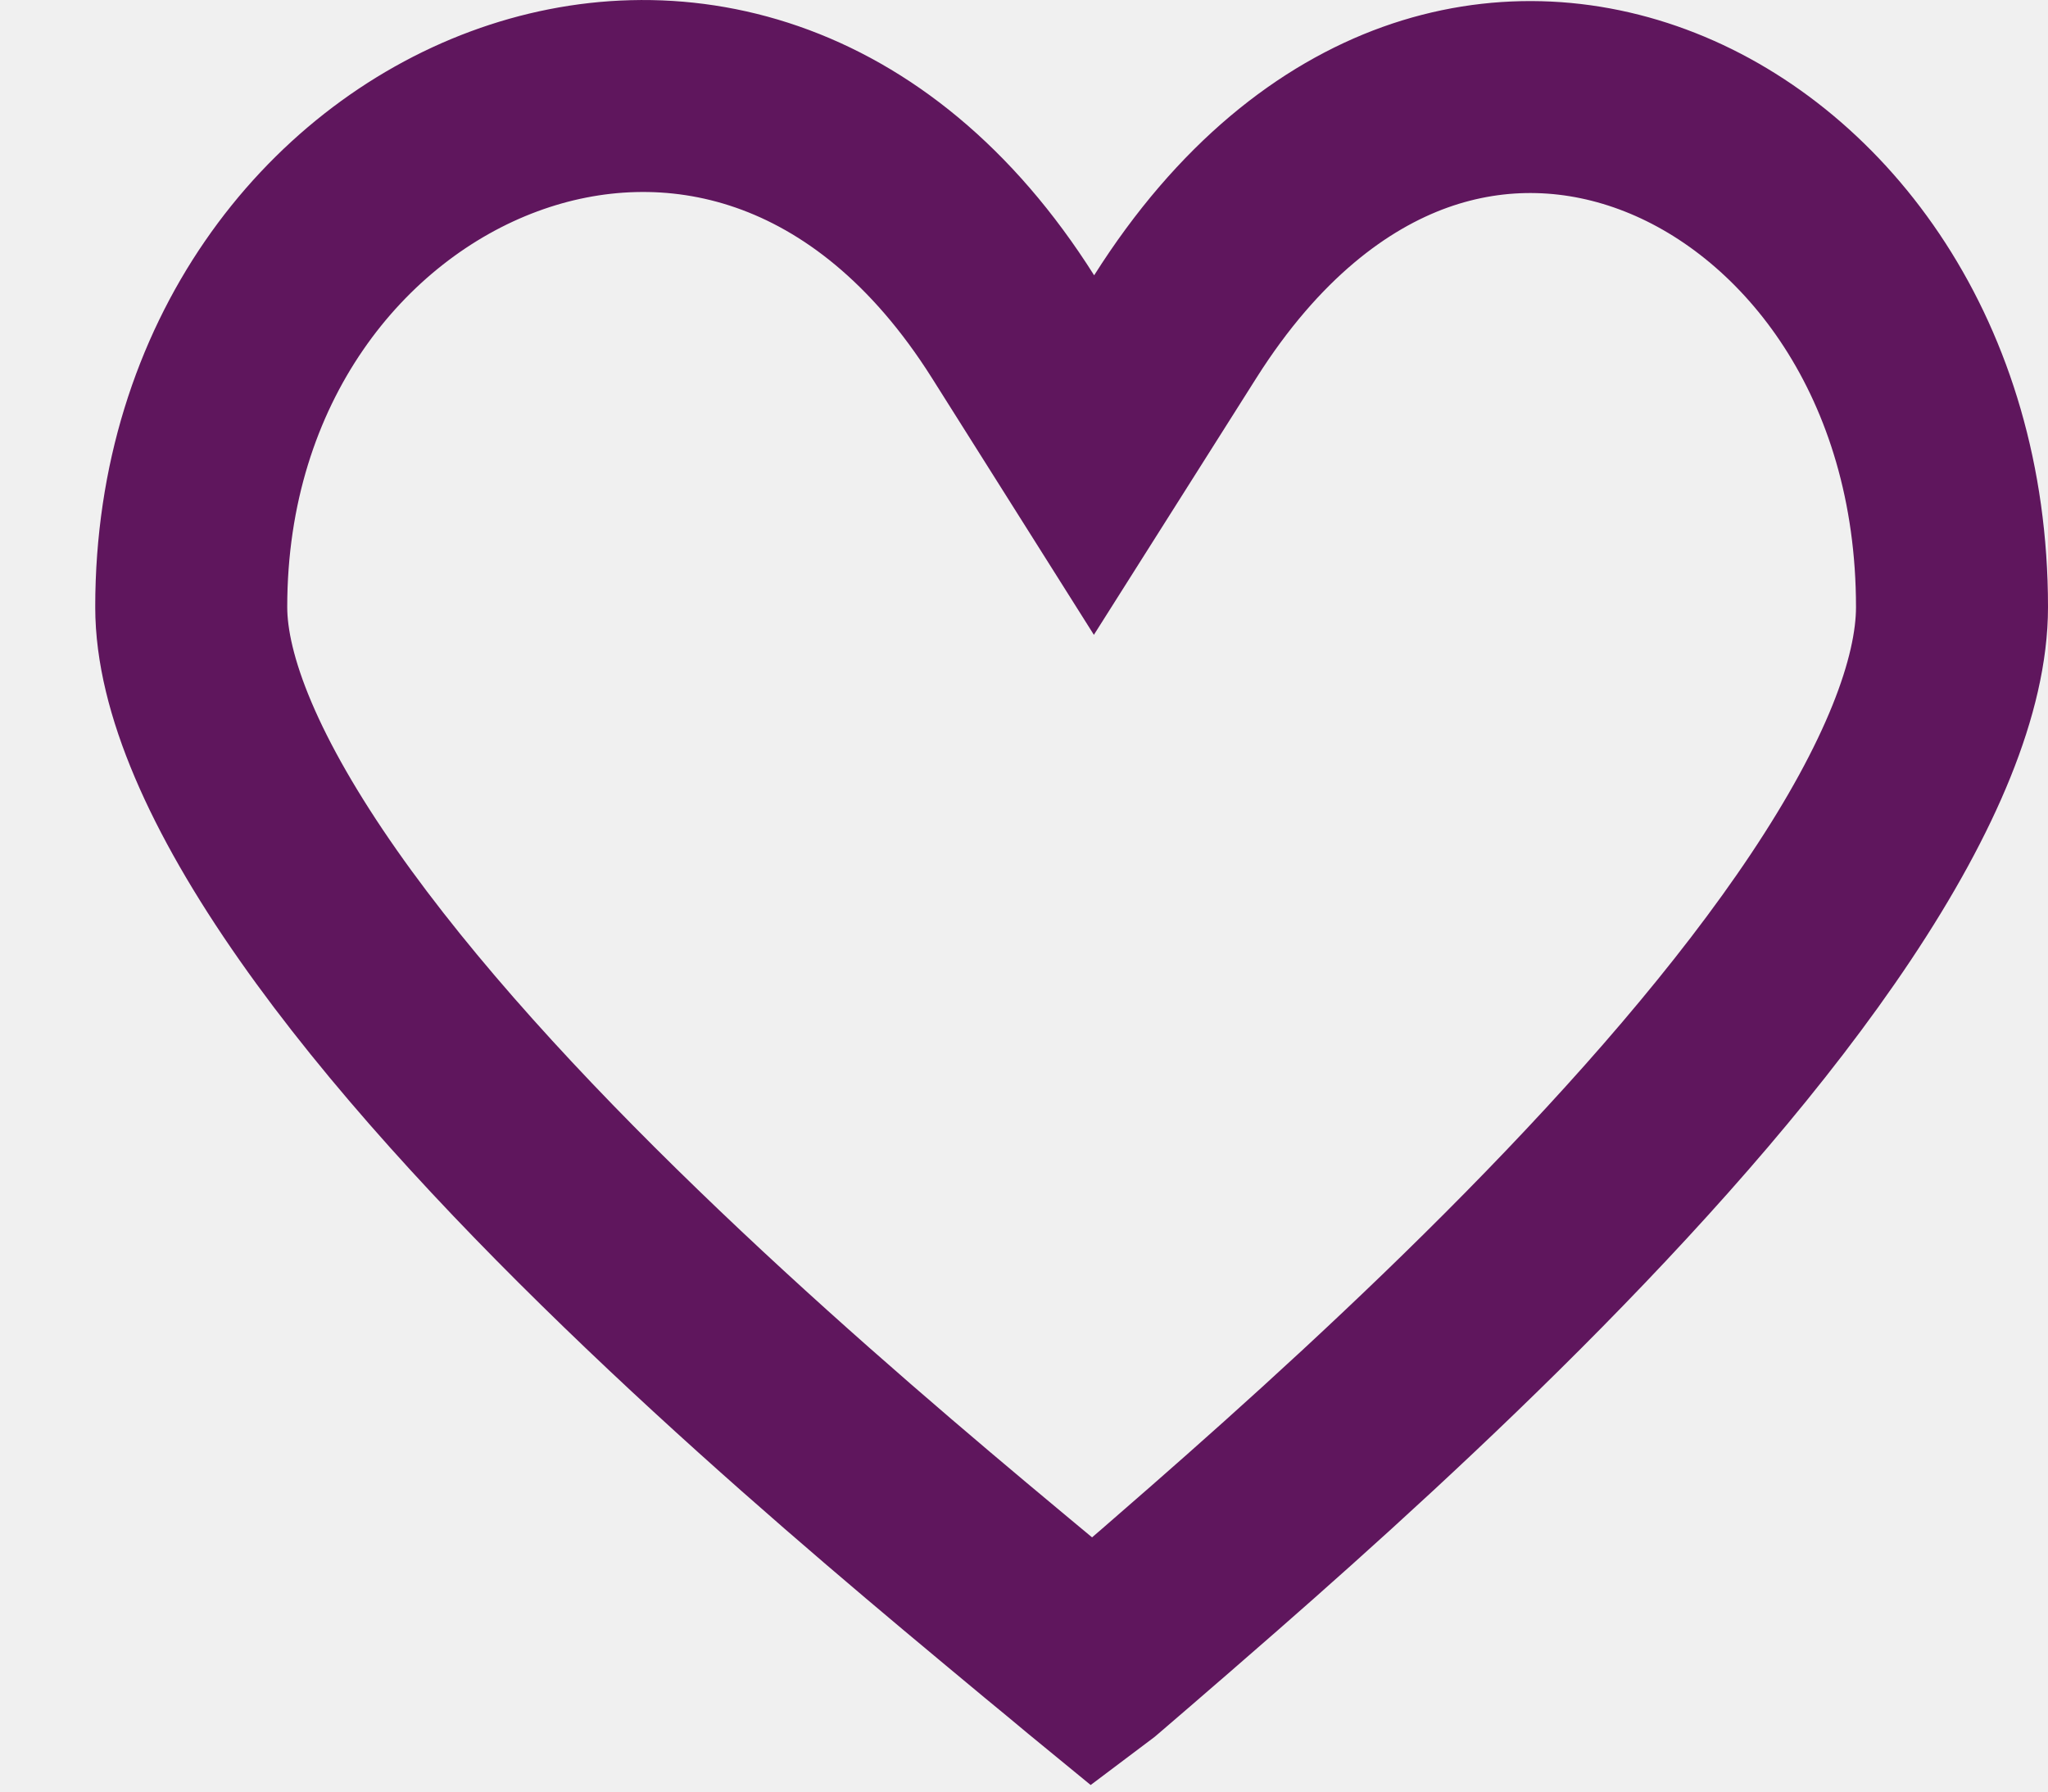
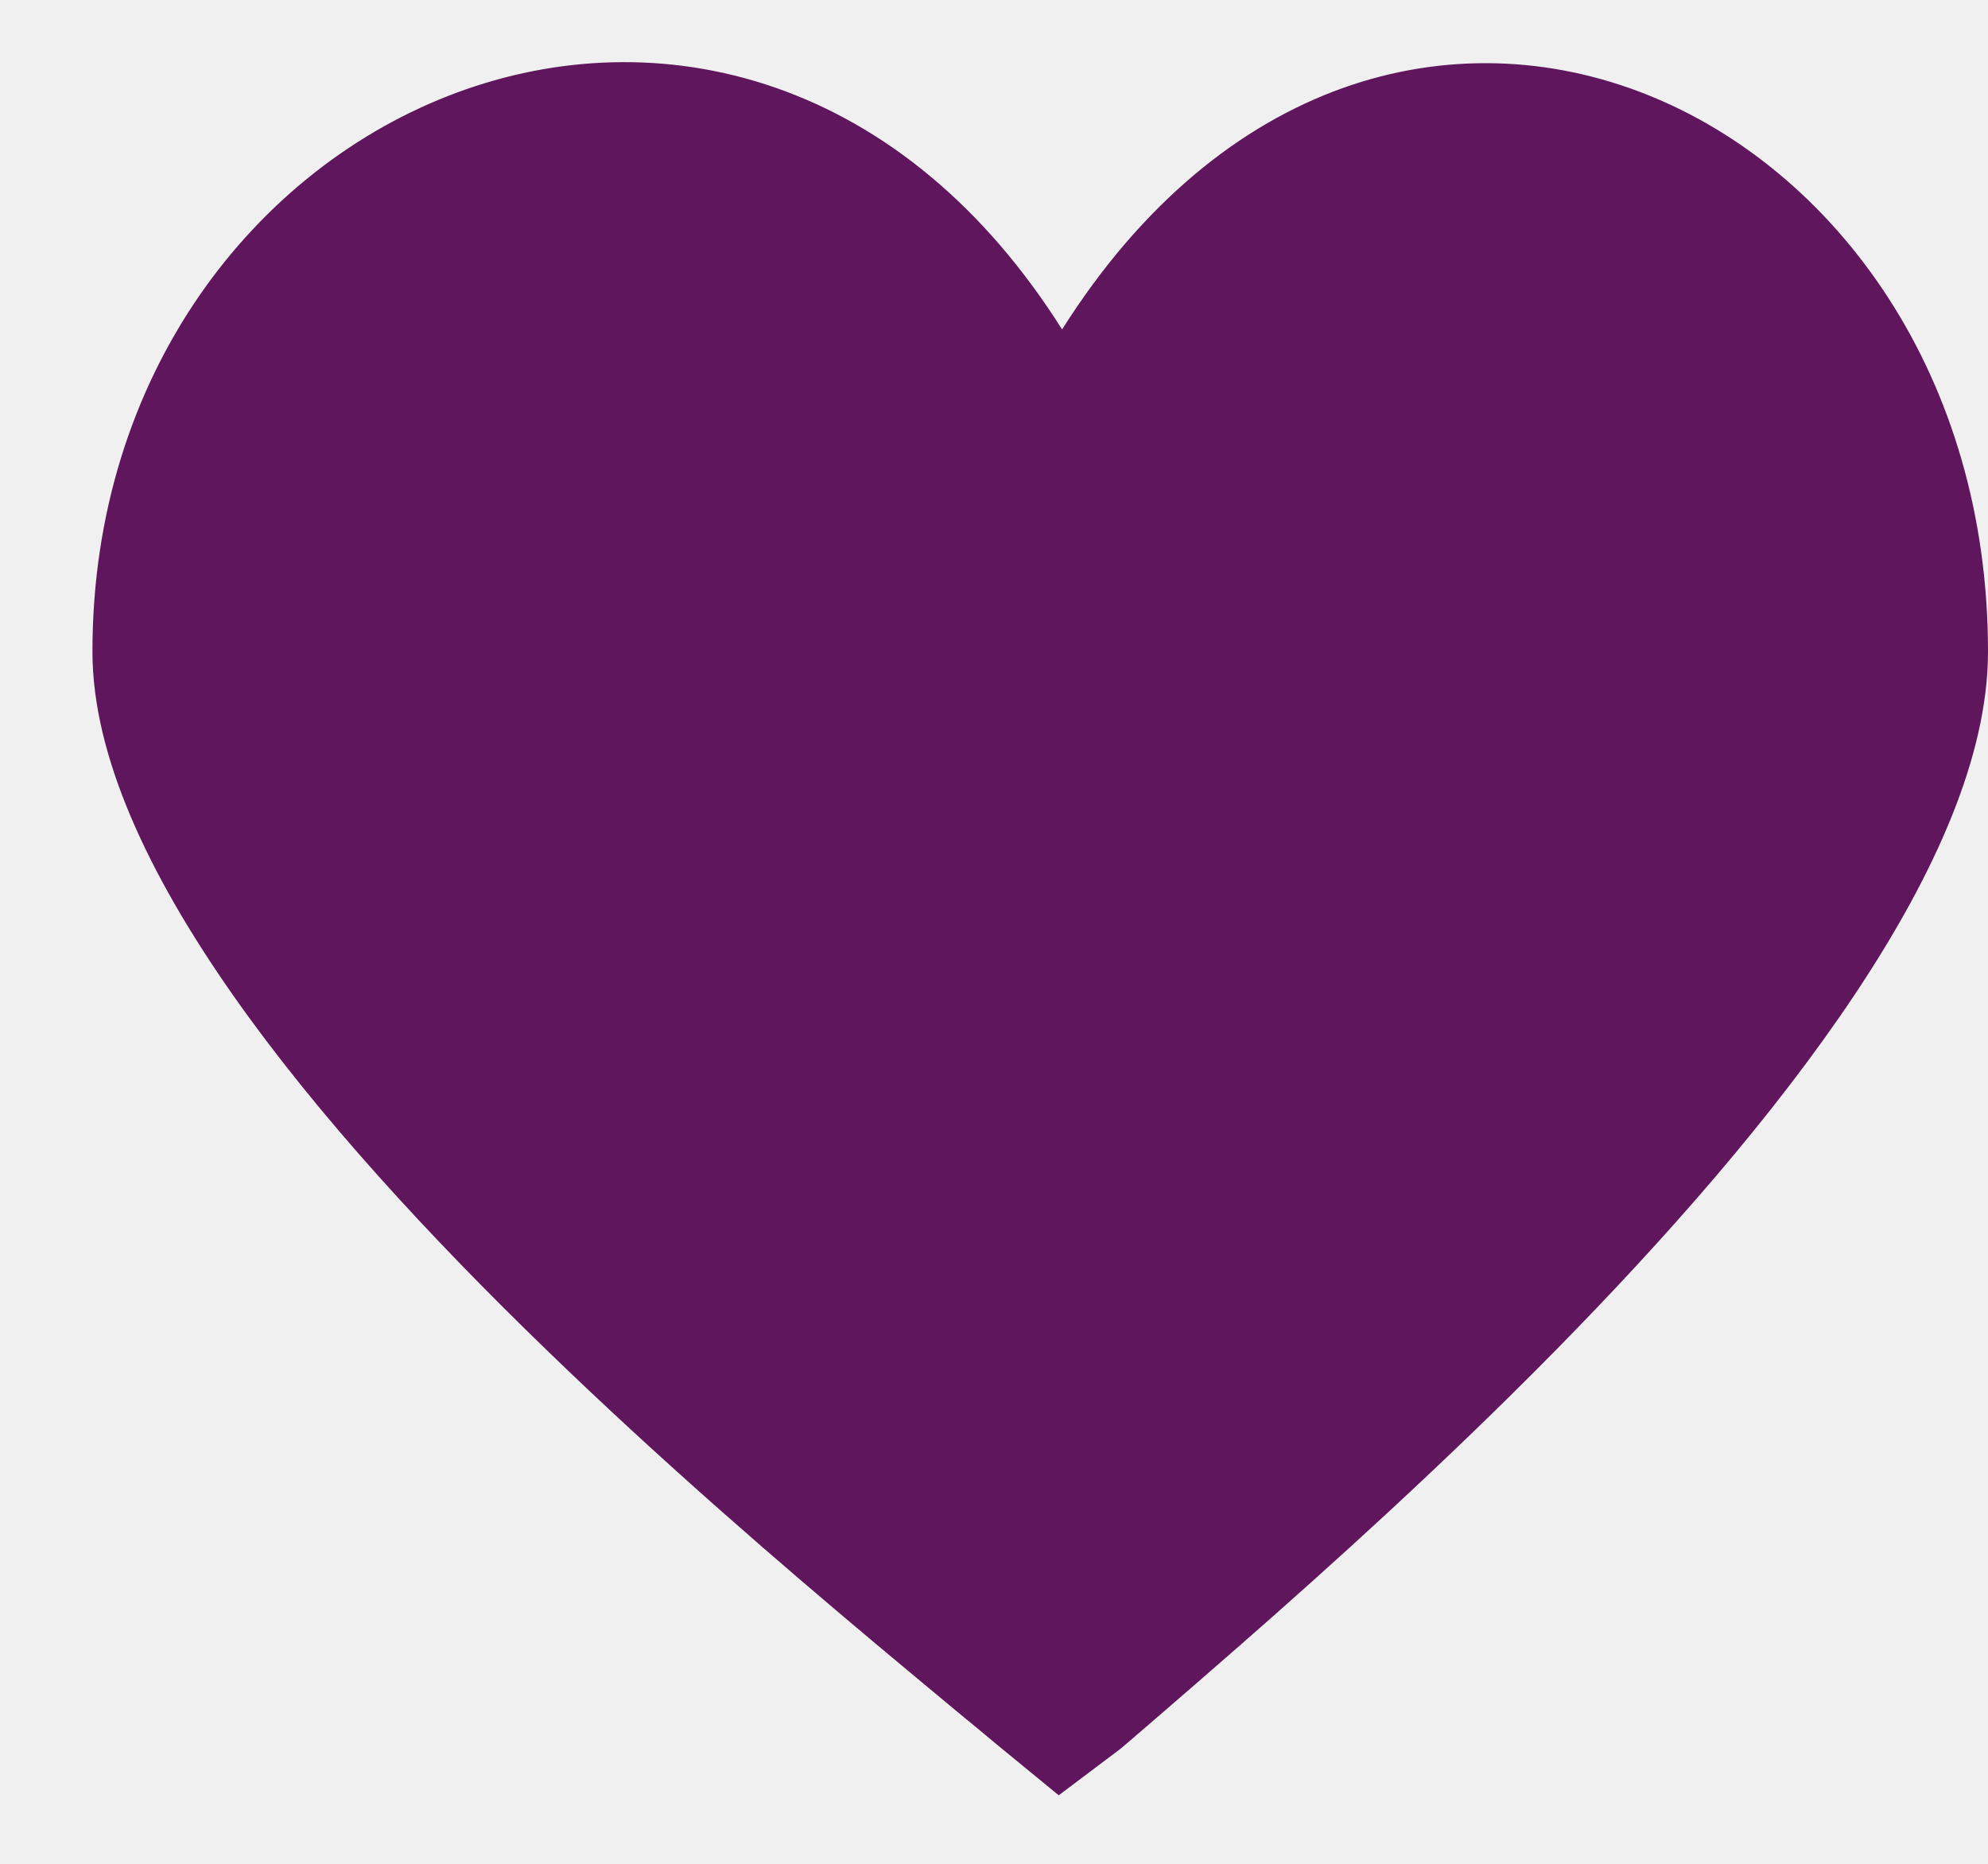
- <svg xmlns="http://www.w3.org/2000/svg" width="16" height="14" viewBox="0 0 16 14" fill="none">
-   <g clip-path="url(#clip0_90_6371)">
-     <path d="M7.914 2.552L8.547 3.556L9.182 2.552C9.753 1.649 10.418 1.145 11.056 0.916C11.695 0.687 12.358 0.714 12.969 0.955C14.194 1.438 15.25 2.812 15.25 4.744C15.25 5.353 14.928 6.152 14.303 7.089C13.692 8.005 12.858 8.955 11.982 9.845C11.11 10.731 10.214 11.54 9.491 12.173C9.232 12.4 8.997 12.603 8.792 12.78C8.711 12.849 8.635 12.915 8.563 12.977C8.556 12.983 8.549 12.99 8.541 12.996C8.53 12.987 8.519 12.977 8.508 12.968C8.404 12.881 8.292 12.788 8.17 12.688C7.982 12.531 7.772 12.358 7.539 12.162C6.783 11.528 5.843 10.719 4.927 9.832C4.007 8.942 3.129 7.991 2.487 7.075C1.828 6.135 1.494 5.341 1.494 4.744C1.494 2.824 2.611 1.439 3.939 0.948C5.225 0.472 6.807 0.798 7.914 2.552Z" stroke="#5F165D" stroke-width="1.5" />
+ <svg xmlns="http://www.w3.org/2000/svg" width="16" height="15" viewBox="0 0 16 15" fill="none">
+   <g clip-path="url(#clip0_128_2812)">
+     <path d="M7.914 3.052L8.547 4.056L9.182 3.052C9.753 2.149 10.418 1.645 11.056 1.416C11.695 1.187 12.358 1.214 12.969 1.455C14.194 1.938 15.25 3.312 15.25 5.244C15.25 5.853 14.928 6.652 14.303 7.589C13.692 8.505 12.858 9.455 11.982 10.345C11.11 11.231 10.214 12.04 9.491 12.673C9.232 12.9 8.997 13.103 8.792 13.28C8.711 13.349 8.635 13.415 8.563 13.477C8.556 13.483 8.549 13.49 8.541 13.496C8.53 13.487 8.519 13.477 8.508 13.468C8.404 13.381 8.292 13.288 8.17 13.188C7.982 13.031 7.772 12.858 7.539 12.662C6.783 12.028 5.843 11.219 4.927 10.332C4.007 9.442 3.129 8.491 2.487 7.575C1.828 6.635 1.494 5.841 1.494 5.244C1.494 3.324 2.611 1.939 3.939 1.448C5.225 0.972 6.807 1.298 7.914 3.052Z" fill="#5F165D" stroke="#5F165D" stroke-width="1.5" />
  </g>
  <defs>
-     <clipPath id="clip0_90_6371">
-       <rect width="15.256" height="14" fill="white" transform="translate(0.744141)" />
+     <clipPath id="clip0_128_2812">
+       <rect width="15.256" height="14" fill="white" transform="translate(0.744141 0.5)" />
    </clipPath>
  </defs>
</svg>
